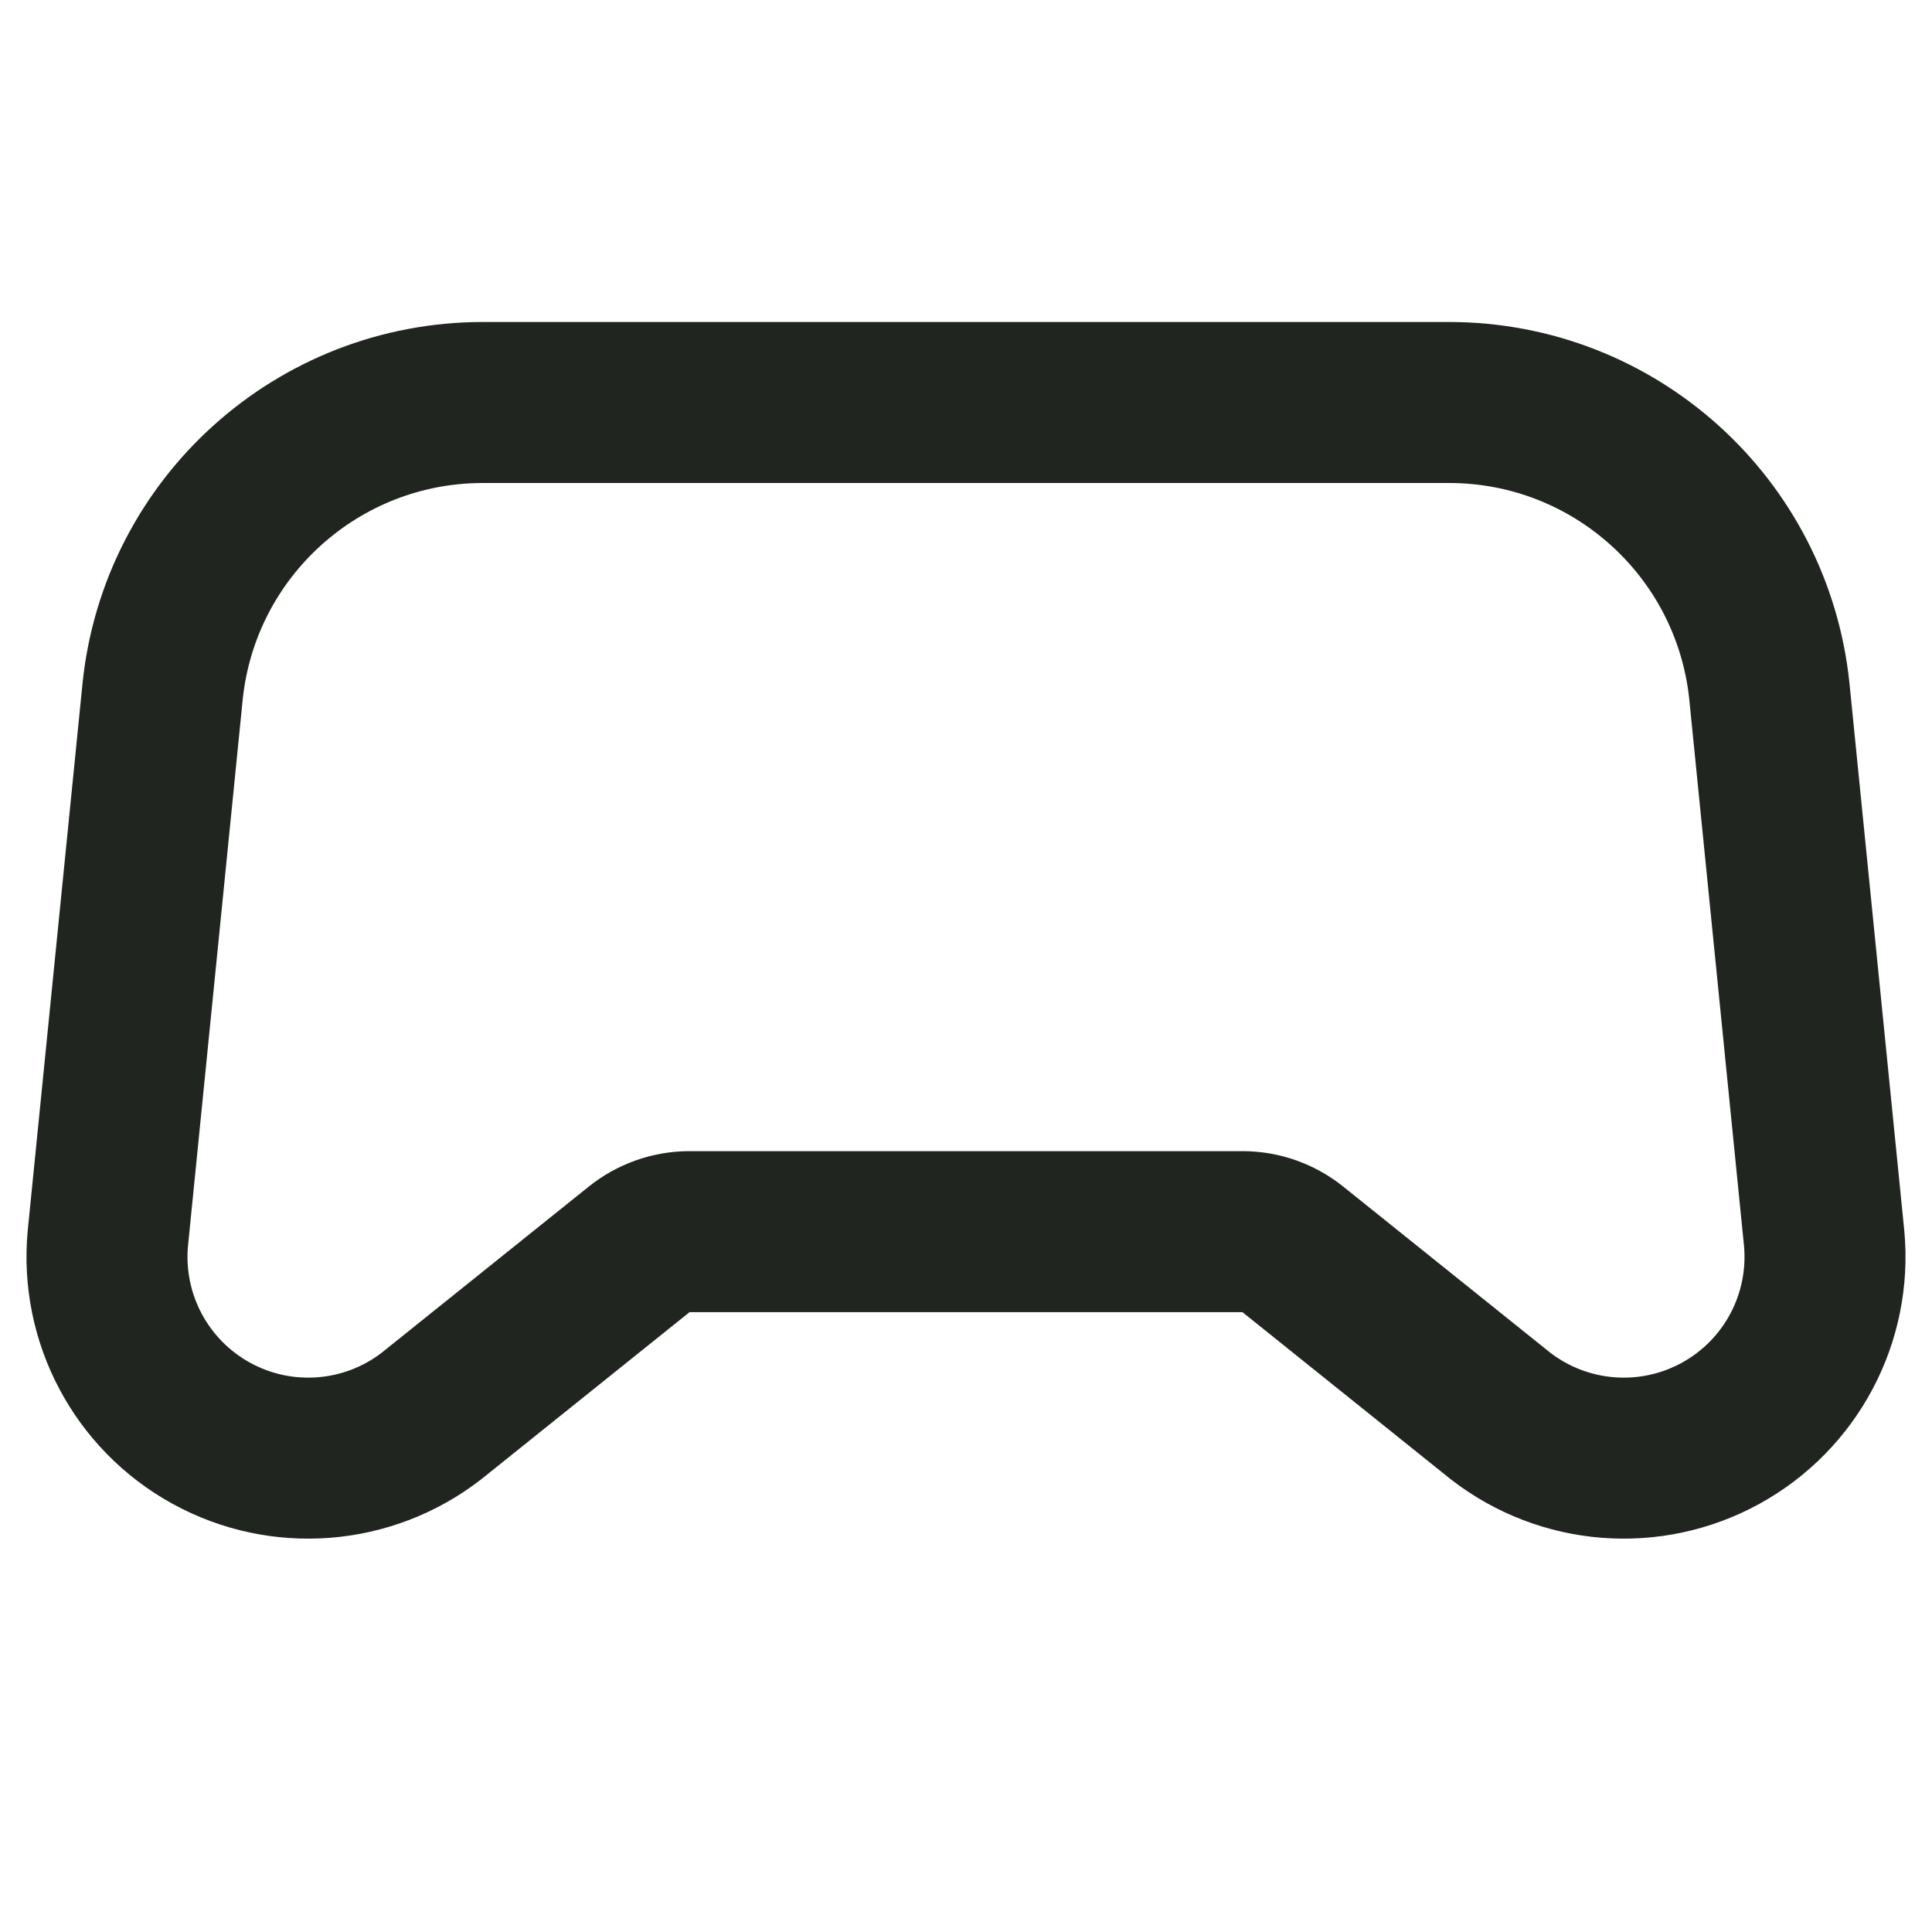
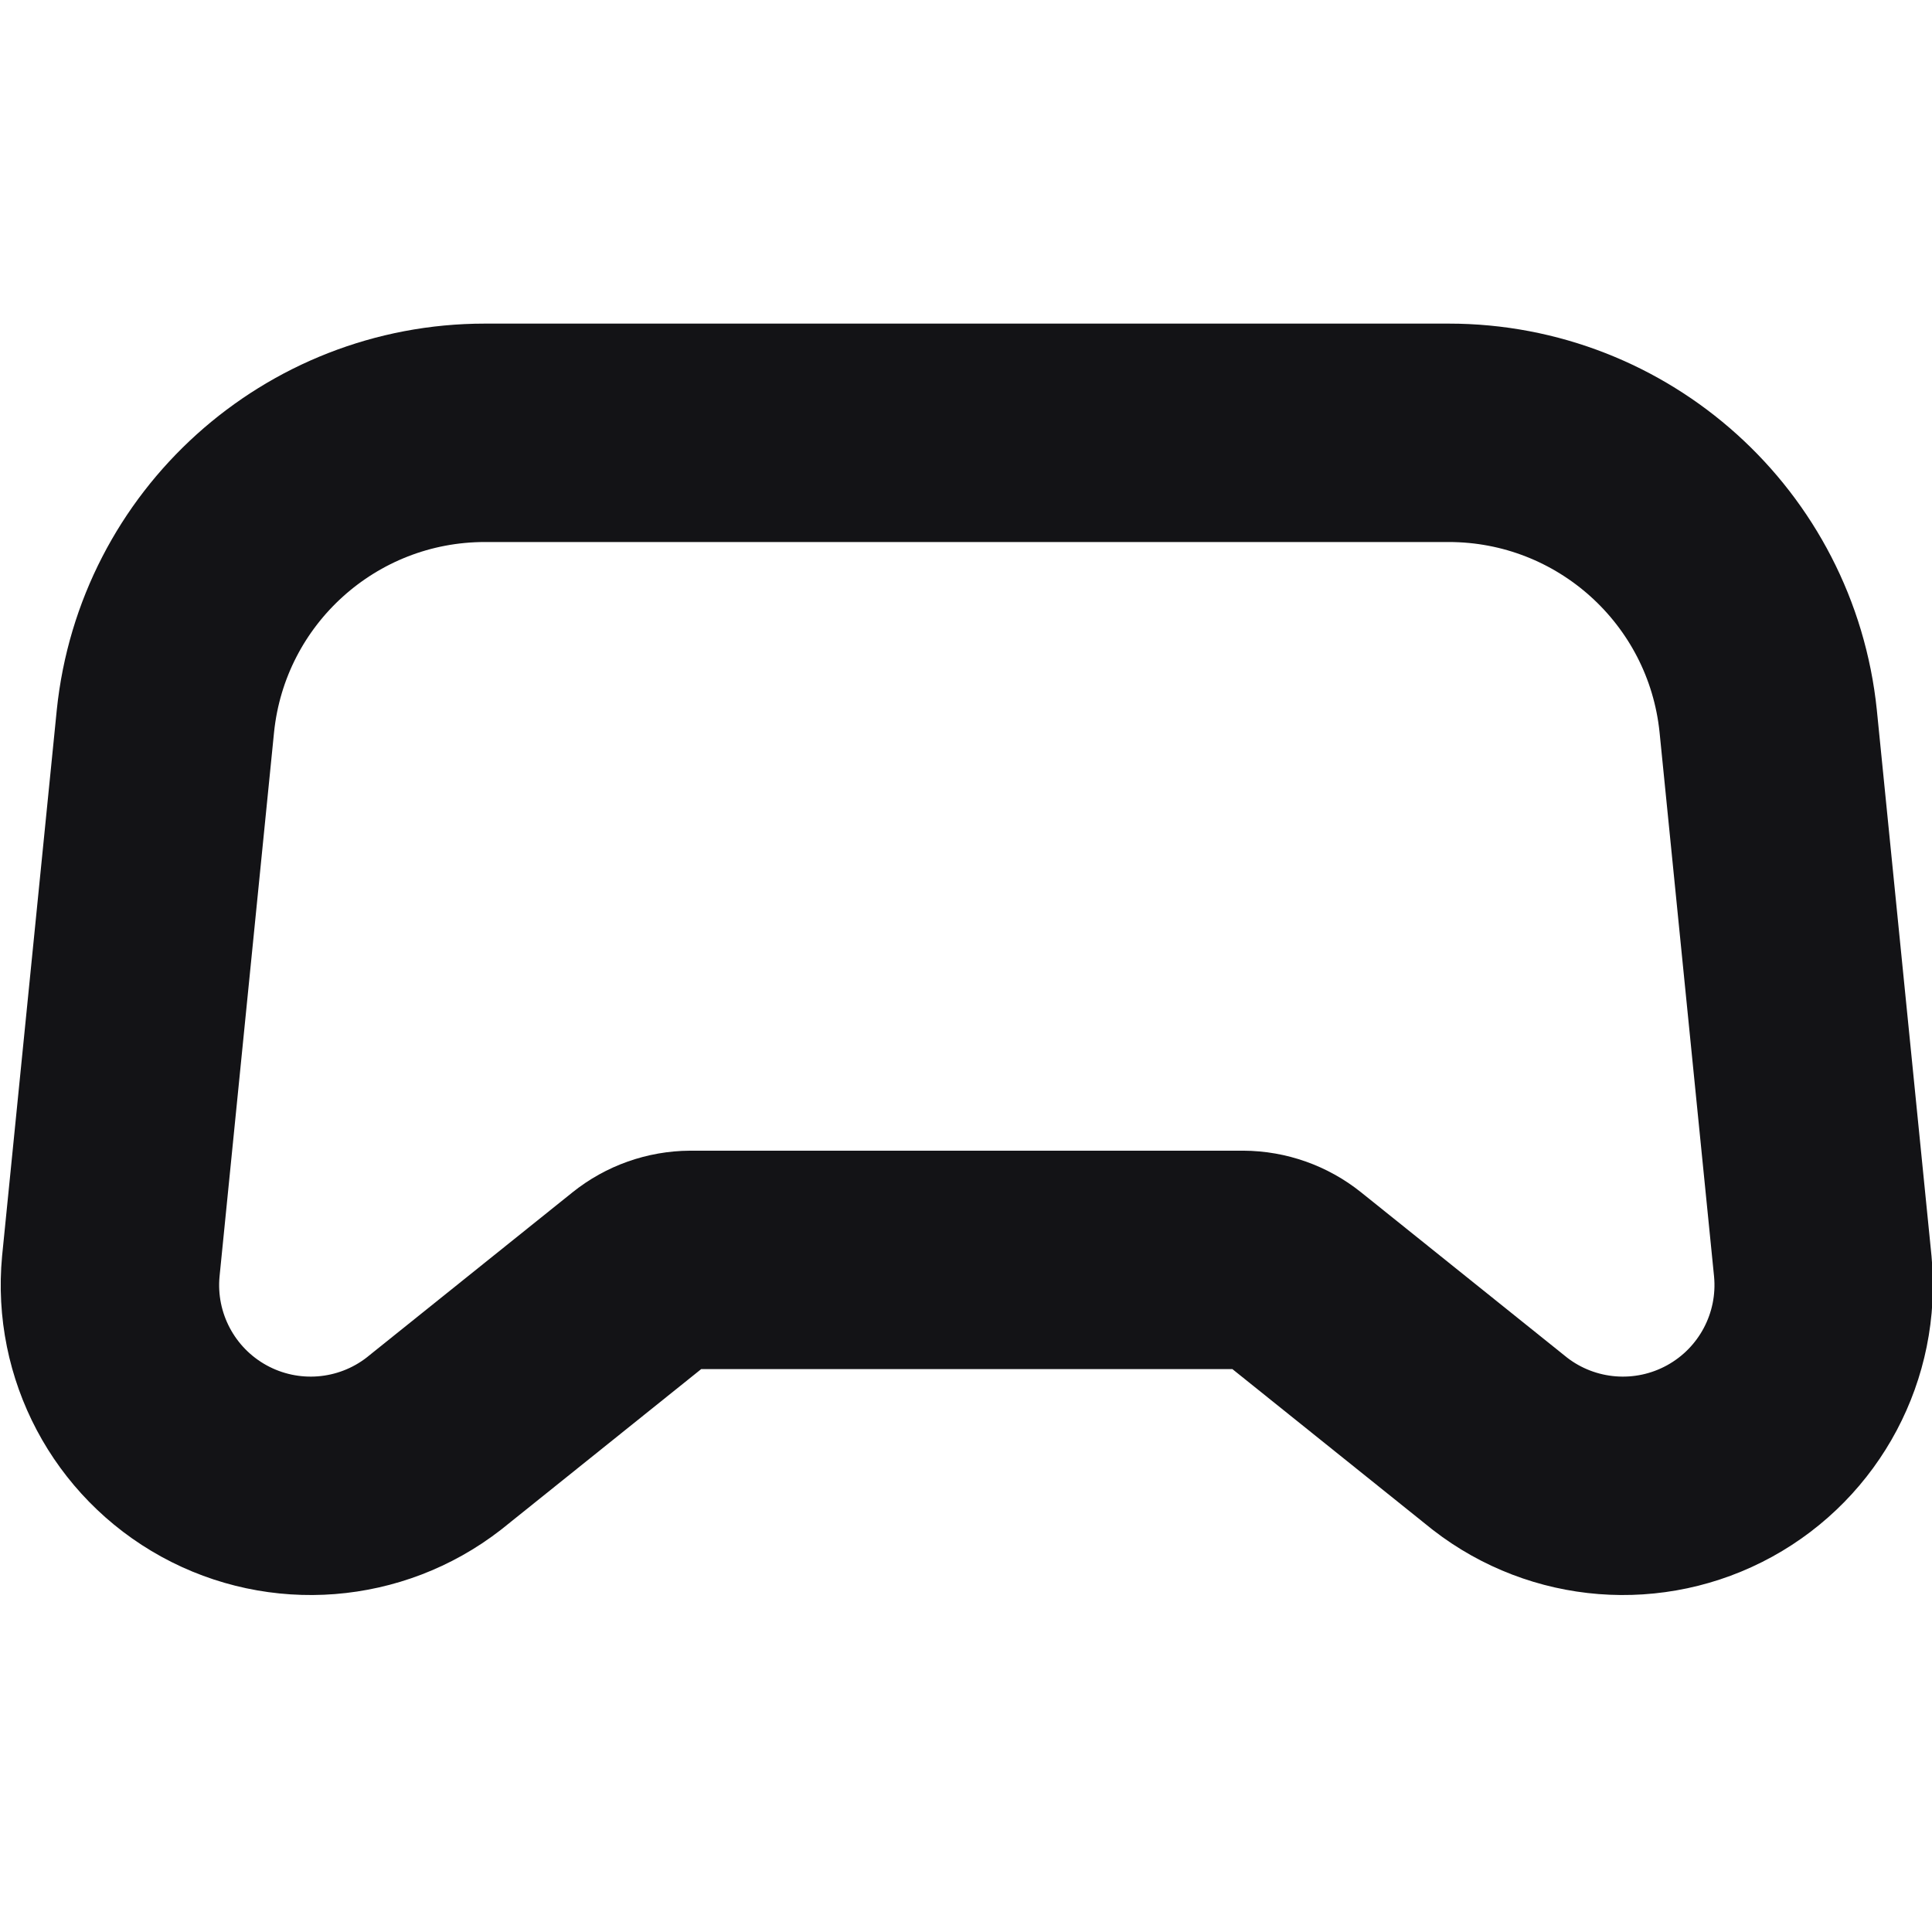
- <svg xmlns="http://www.w3.org/2000/svg" width="32" height="32" viewBox="0 0 24 24" fill="none">
-   <style>path{stroke:#20251f}@media(prefers-color-scheme:dark){path{stroke:#f5f5ef}}</style>
-   <path d="M6 5h12a4 4 0 0 1 3.98 3.59l.68 6.79a2.5 2.5 0 0 1-4.02 2.21l-2.58-2.07a1 1 0 0 0-.62-.22H8.56a1 1 0 0 0-.62.22l-2.58 2.07a2.5 2.5 0 0 1-4.02-2.21l.68-6.79A4 4 0 0 1 6 5Z" stroke-width="2" stroke-linejoin="round" />
+ <svg xmlns="http://www.w3.org/2000/svg" width="32" height="32" viewBox="-0.04 -0.39 24.06 24.06" fill="none">
+   <style>path{stroke:#131316}@media(prefers-color-scheme:dark){path{stroke:#f7f7f8}}</style>
+   <path d="M6 5h12a4 4 0 0 1 3.98 3.59l.68 6.79a2.5 2.5 0 0 1-4.02 2.21l-2.58-2.07a1 1 0 0 0-.62-.22H8.56a1 1 0 0 0-.62.22l-2.58 2.07a2.5 2.5 0 0 1-4.02-2.21l.68-6.79A4 4 0 0 1 6 5Z" stroke-width="2.72" stroke-linejoin="round" />
</svg>
